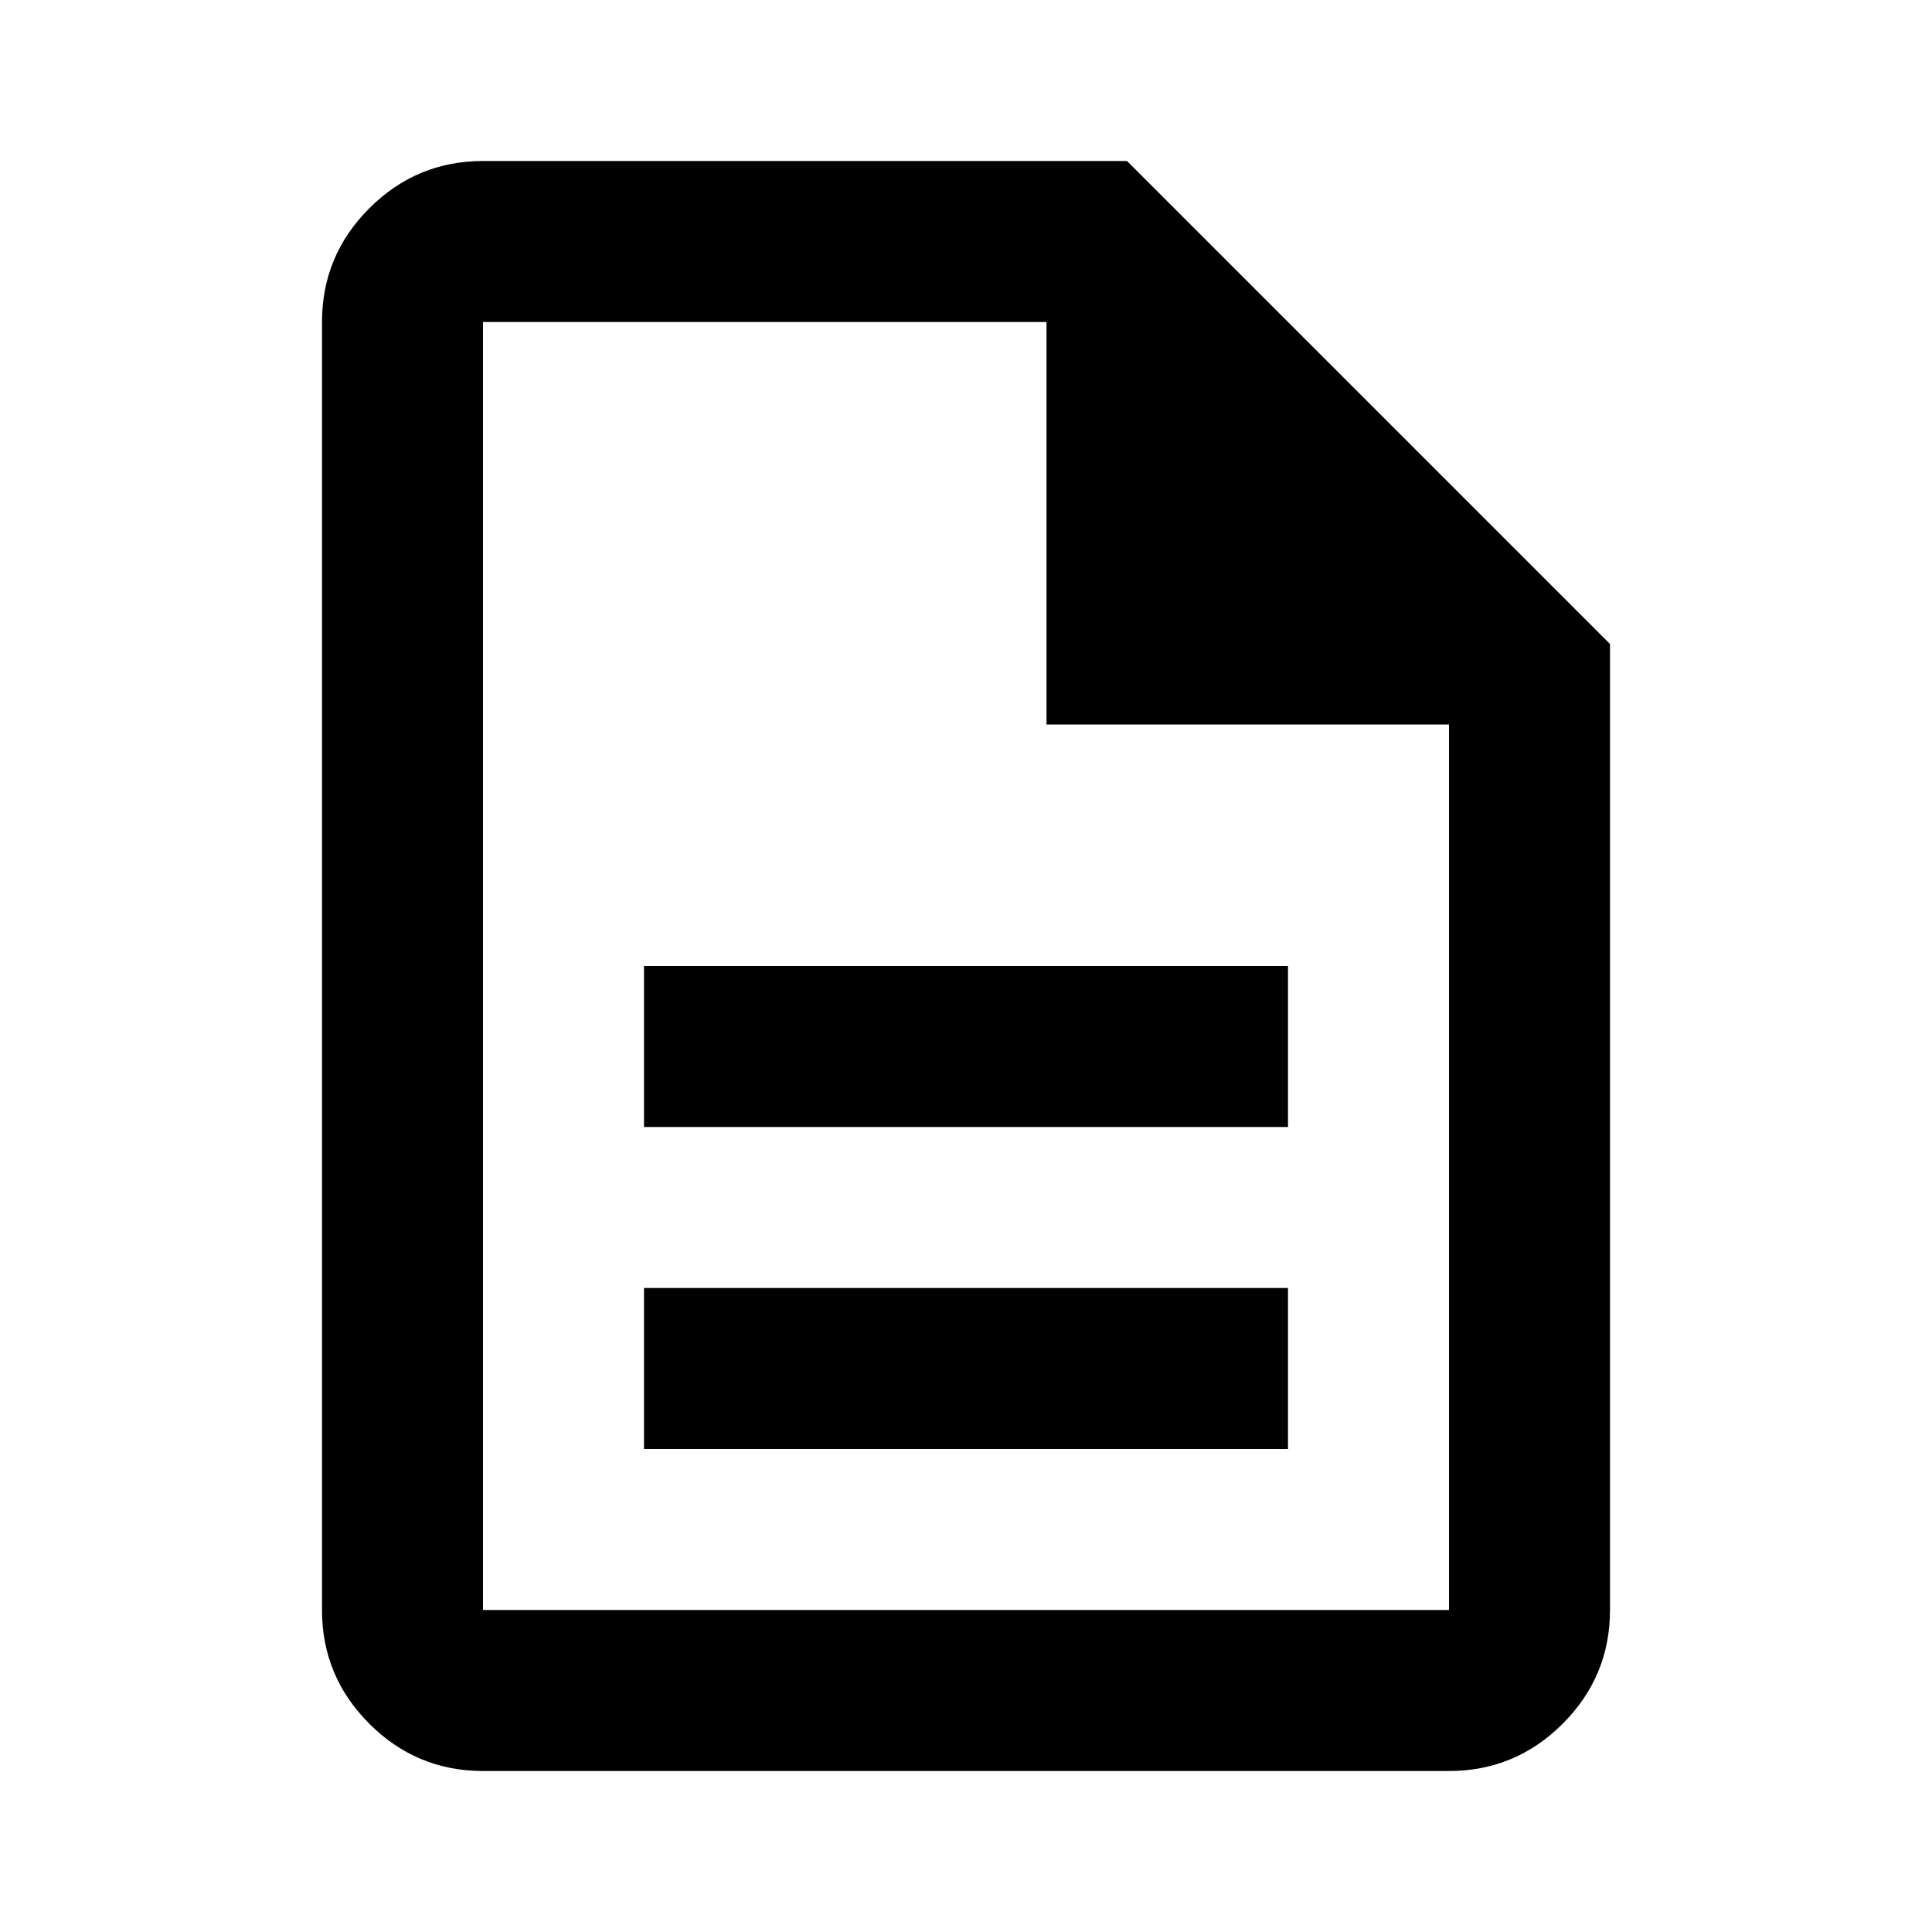
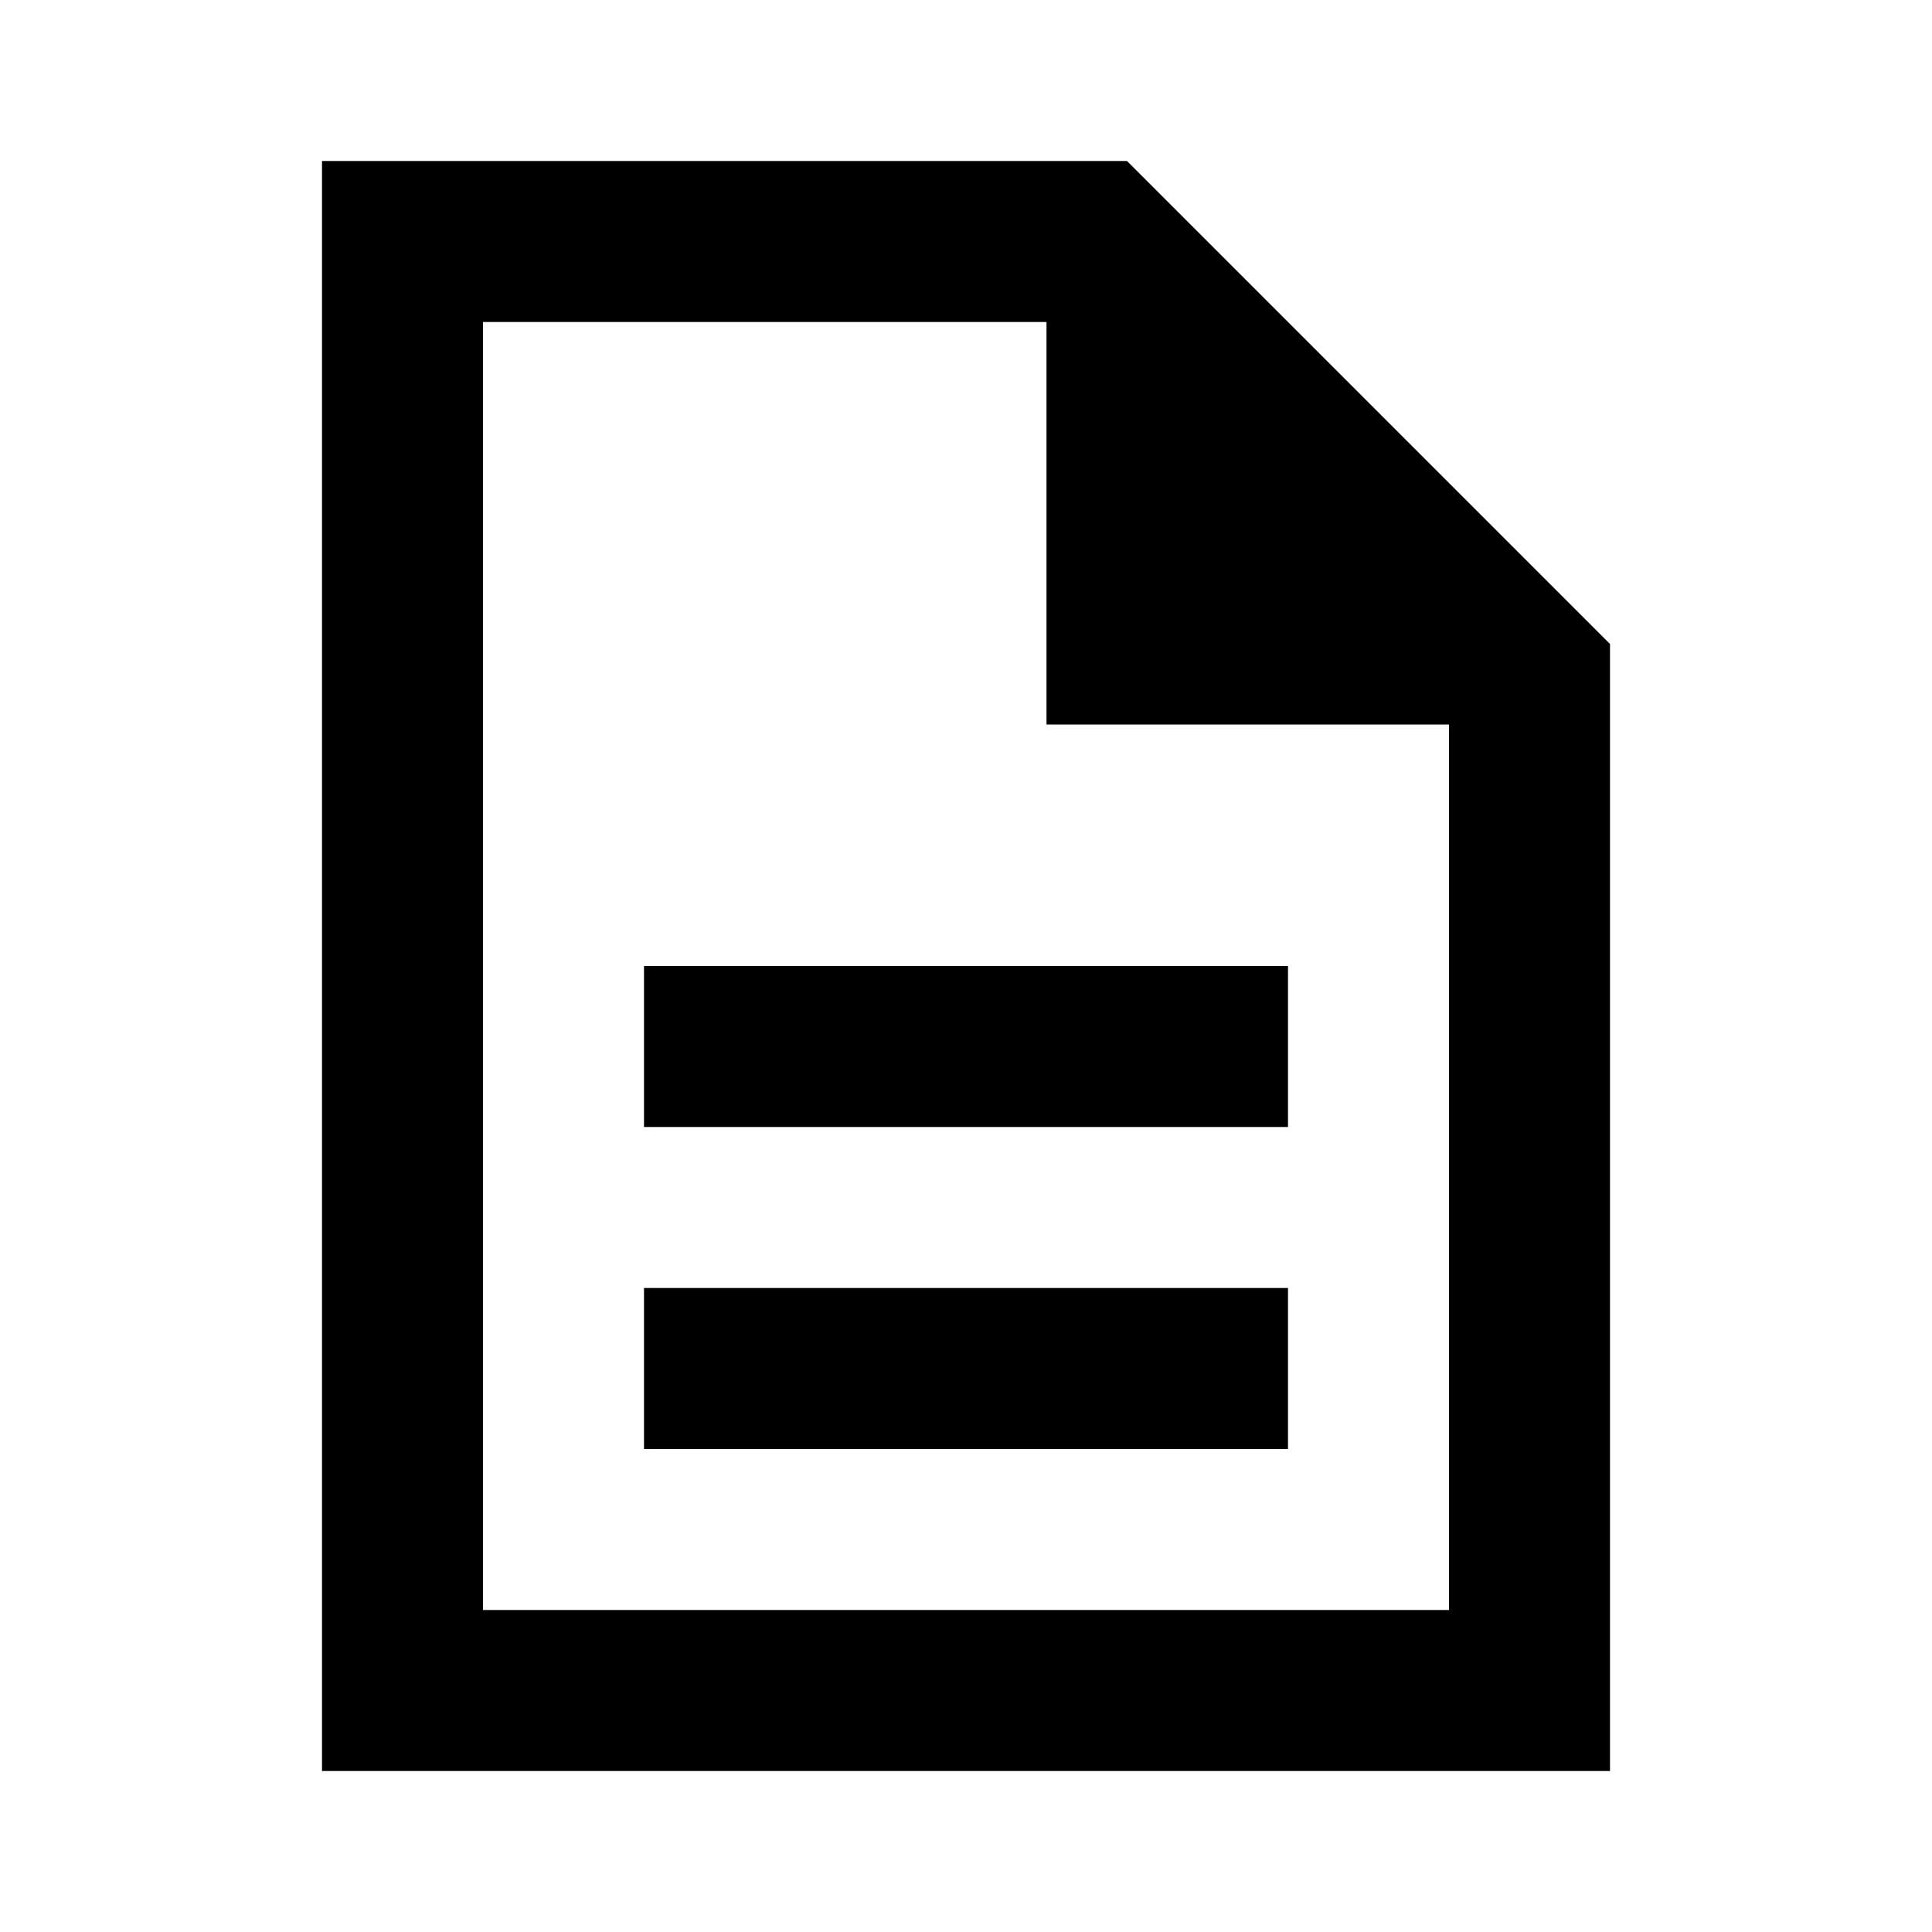
<svg xmlns="http://www.w3.org/2000/svg" height="24" viewBox="0 -960 960 960" width="24">
-   <path d="M320-240h320v-80H320v80Zm0-160h320v-80H320v80ZM240-80q-33 0-56.5-23.5T160-160v-640q0-33 23.5-56.5T240-880h320l240 240v480q0 33-23.5 56.5T720-80H240Zm280-520v-200H240v640h480v-440H520ZM240-800v200-200 640-640Z" />
+   <path d="M320-240h320v-80H320v80Zm0-160h320v-80H320v80ZM160-80v-800h400l240 240v560H160Zm360-520v-200H240v640h480v-440H520ZM240-800v200-200 640-640Z" />
</svg>
